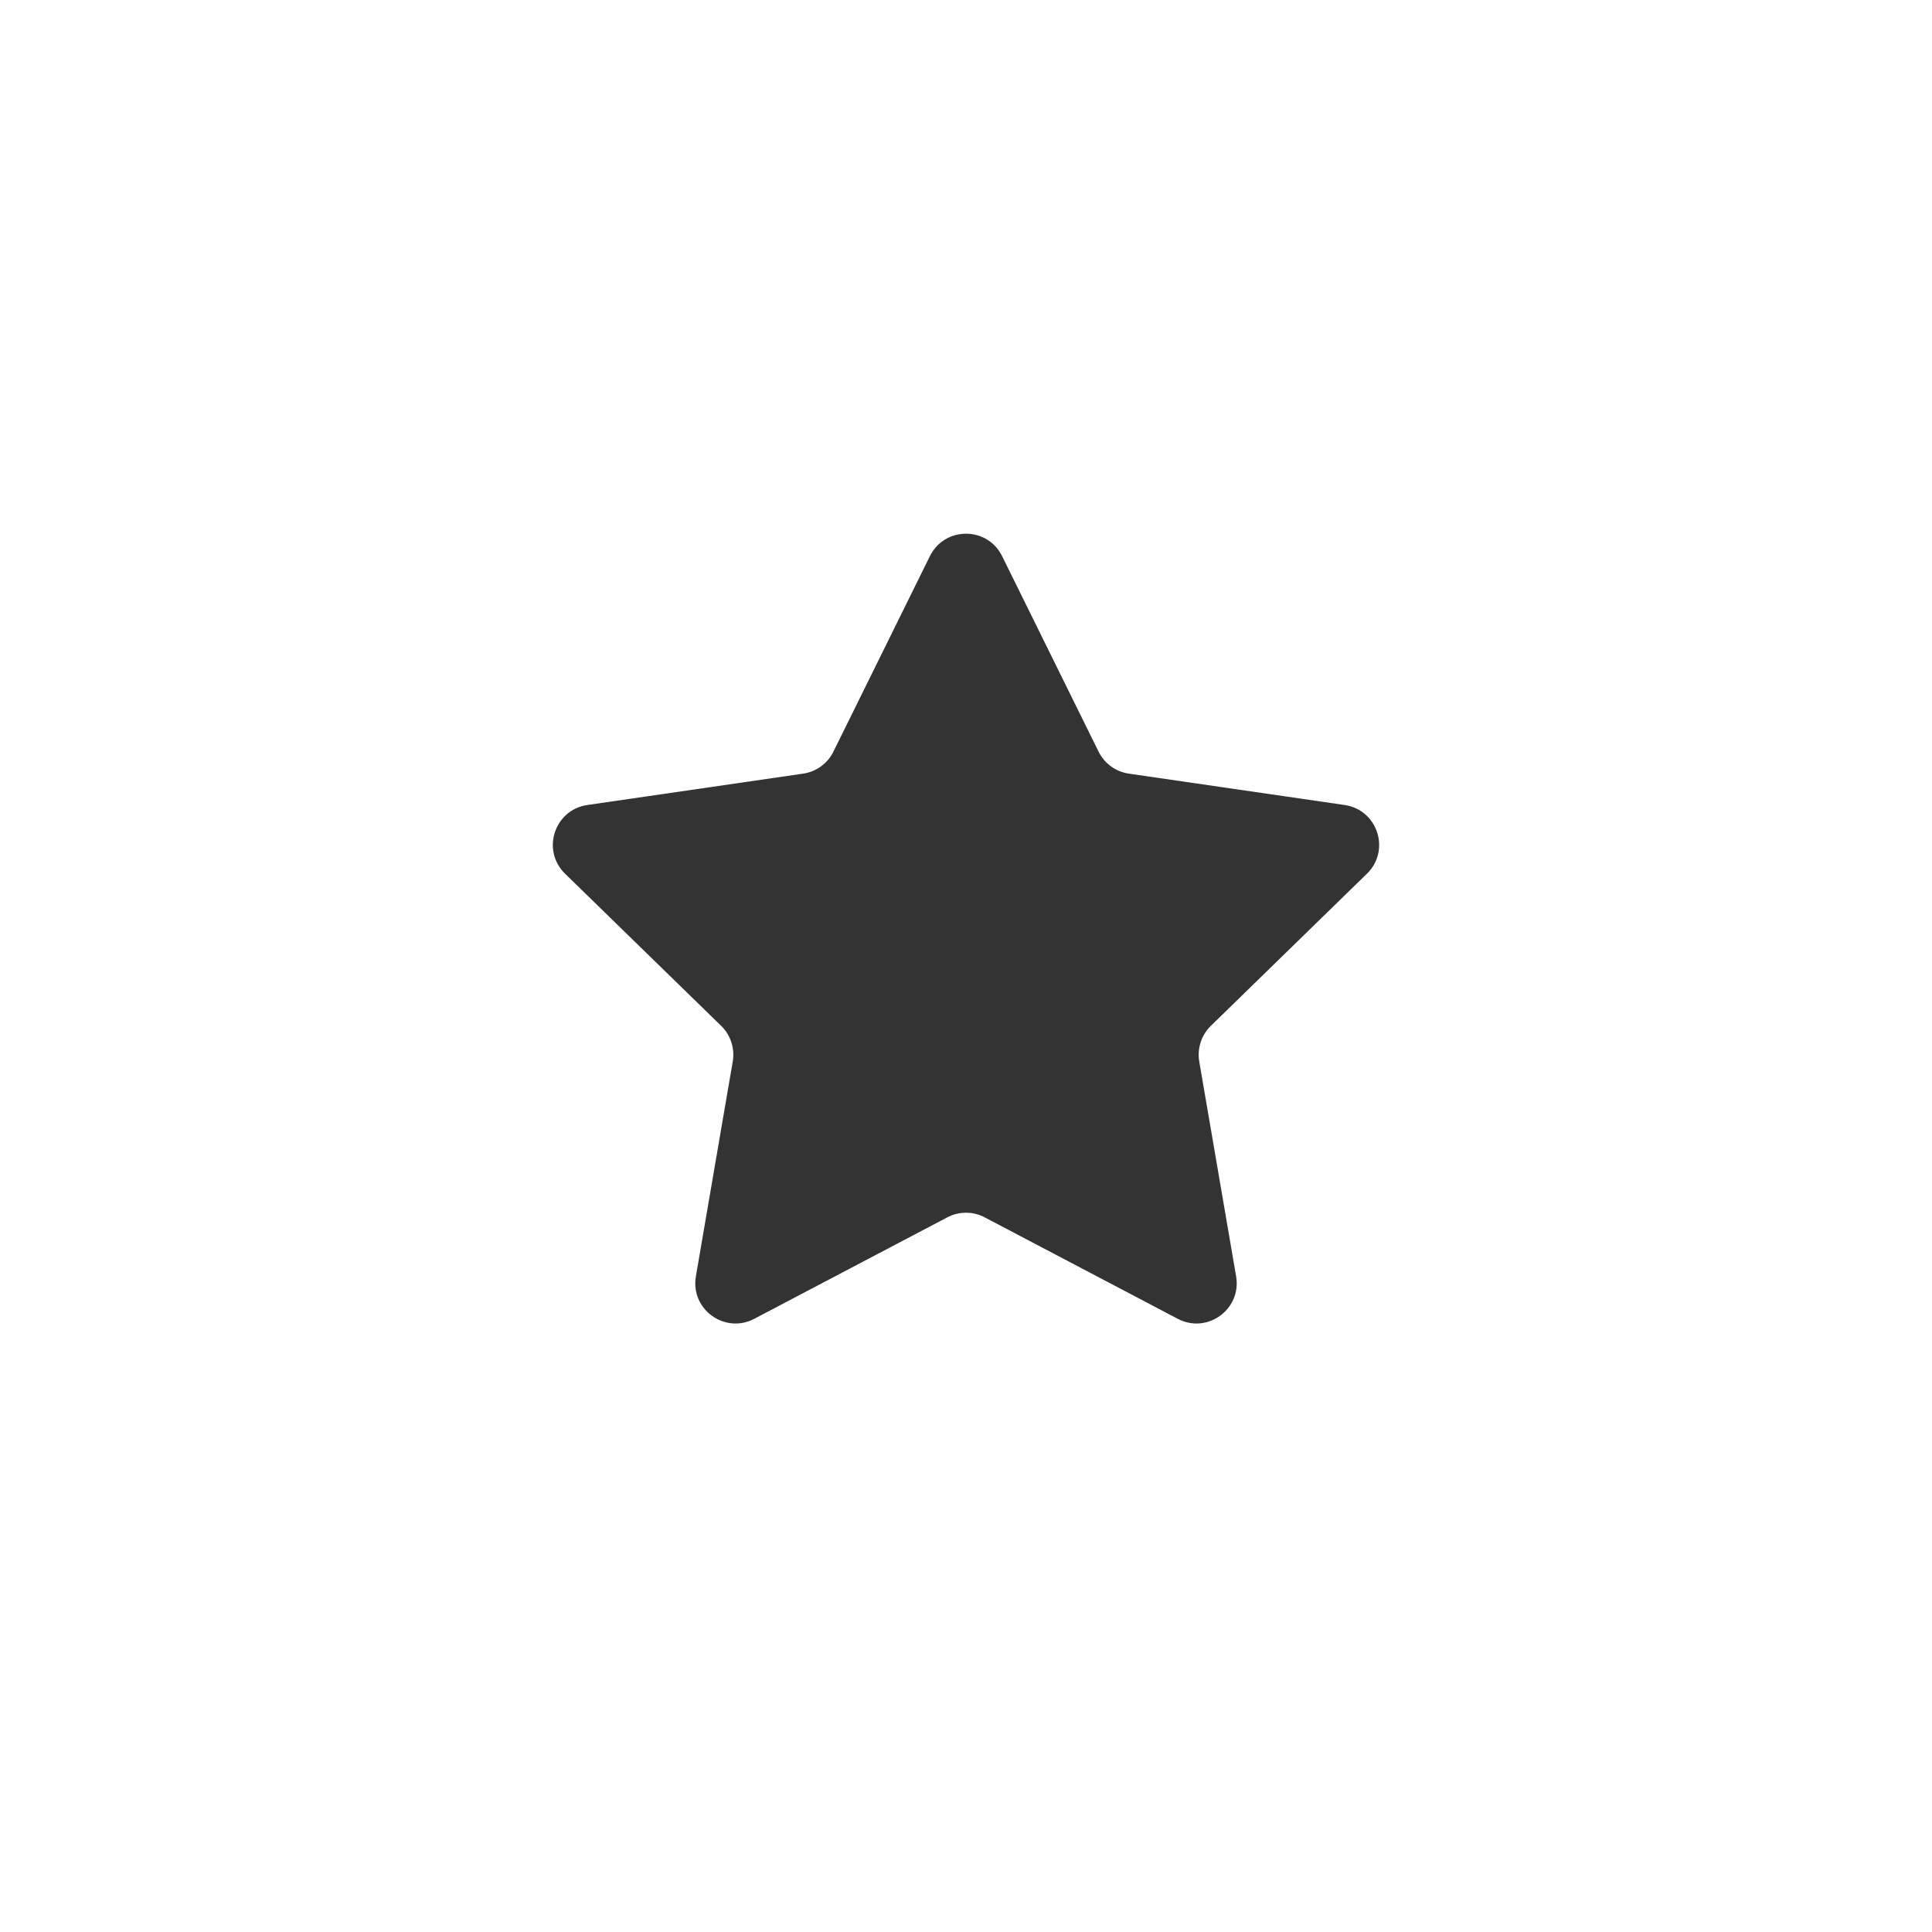
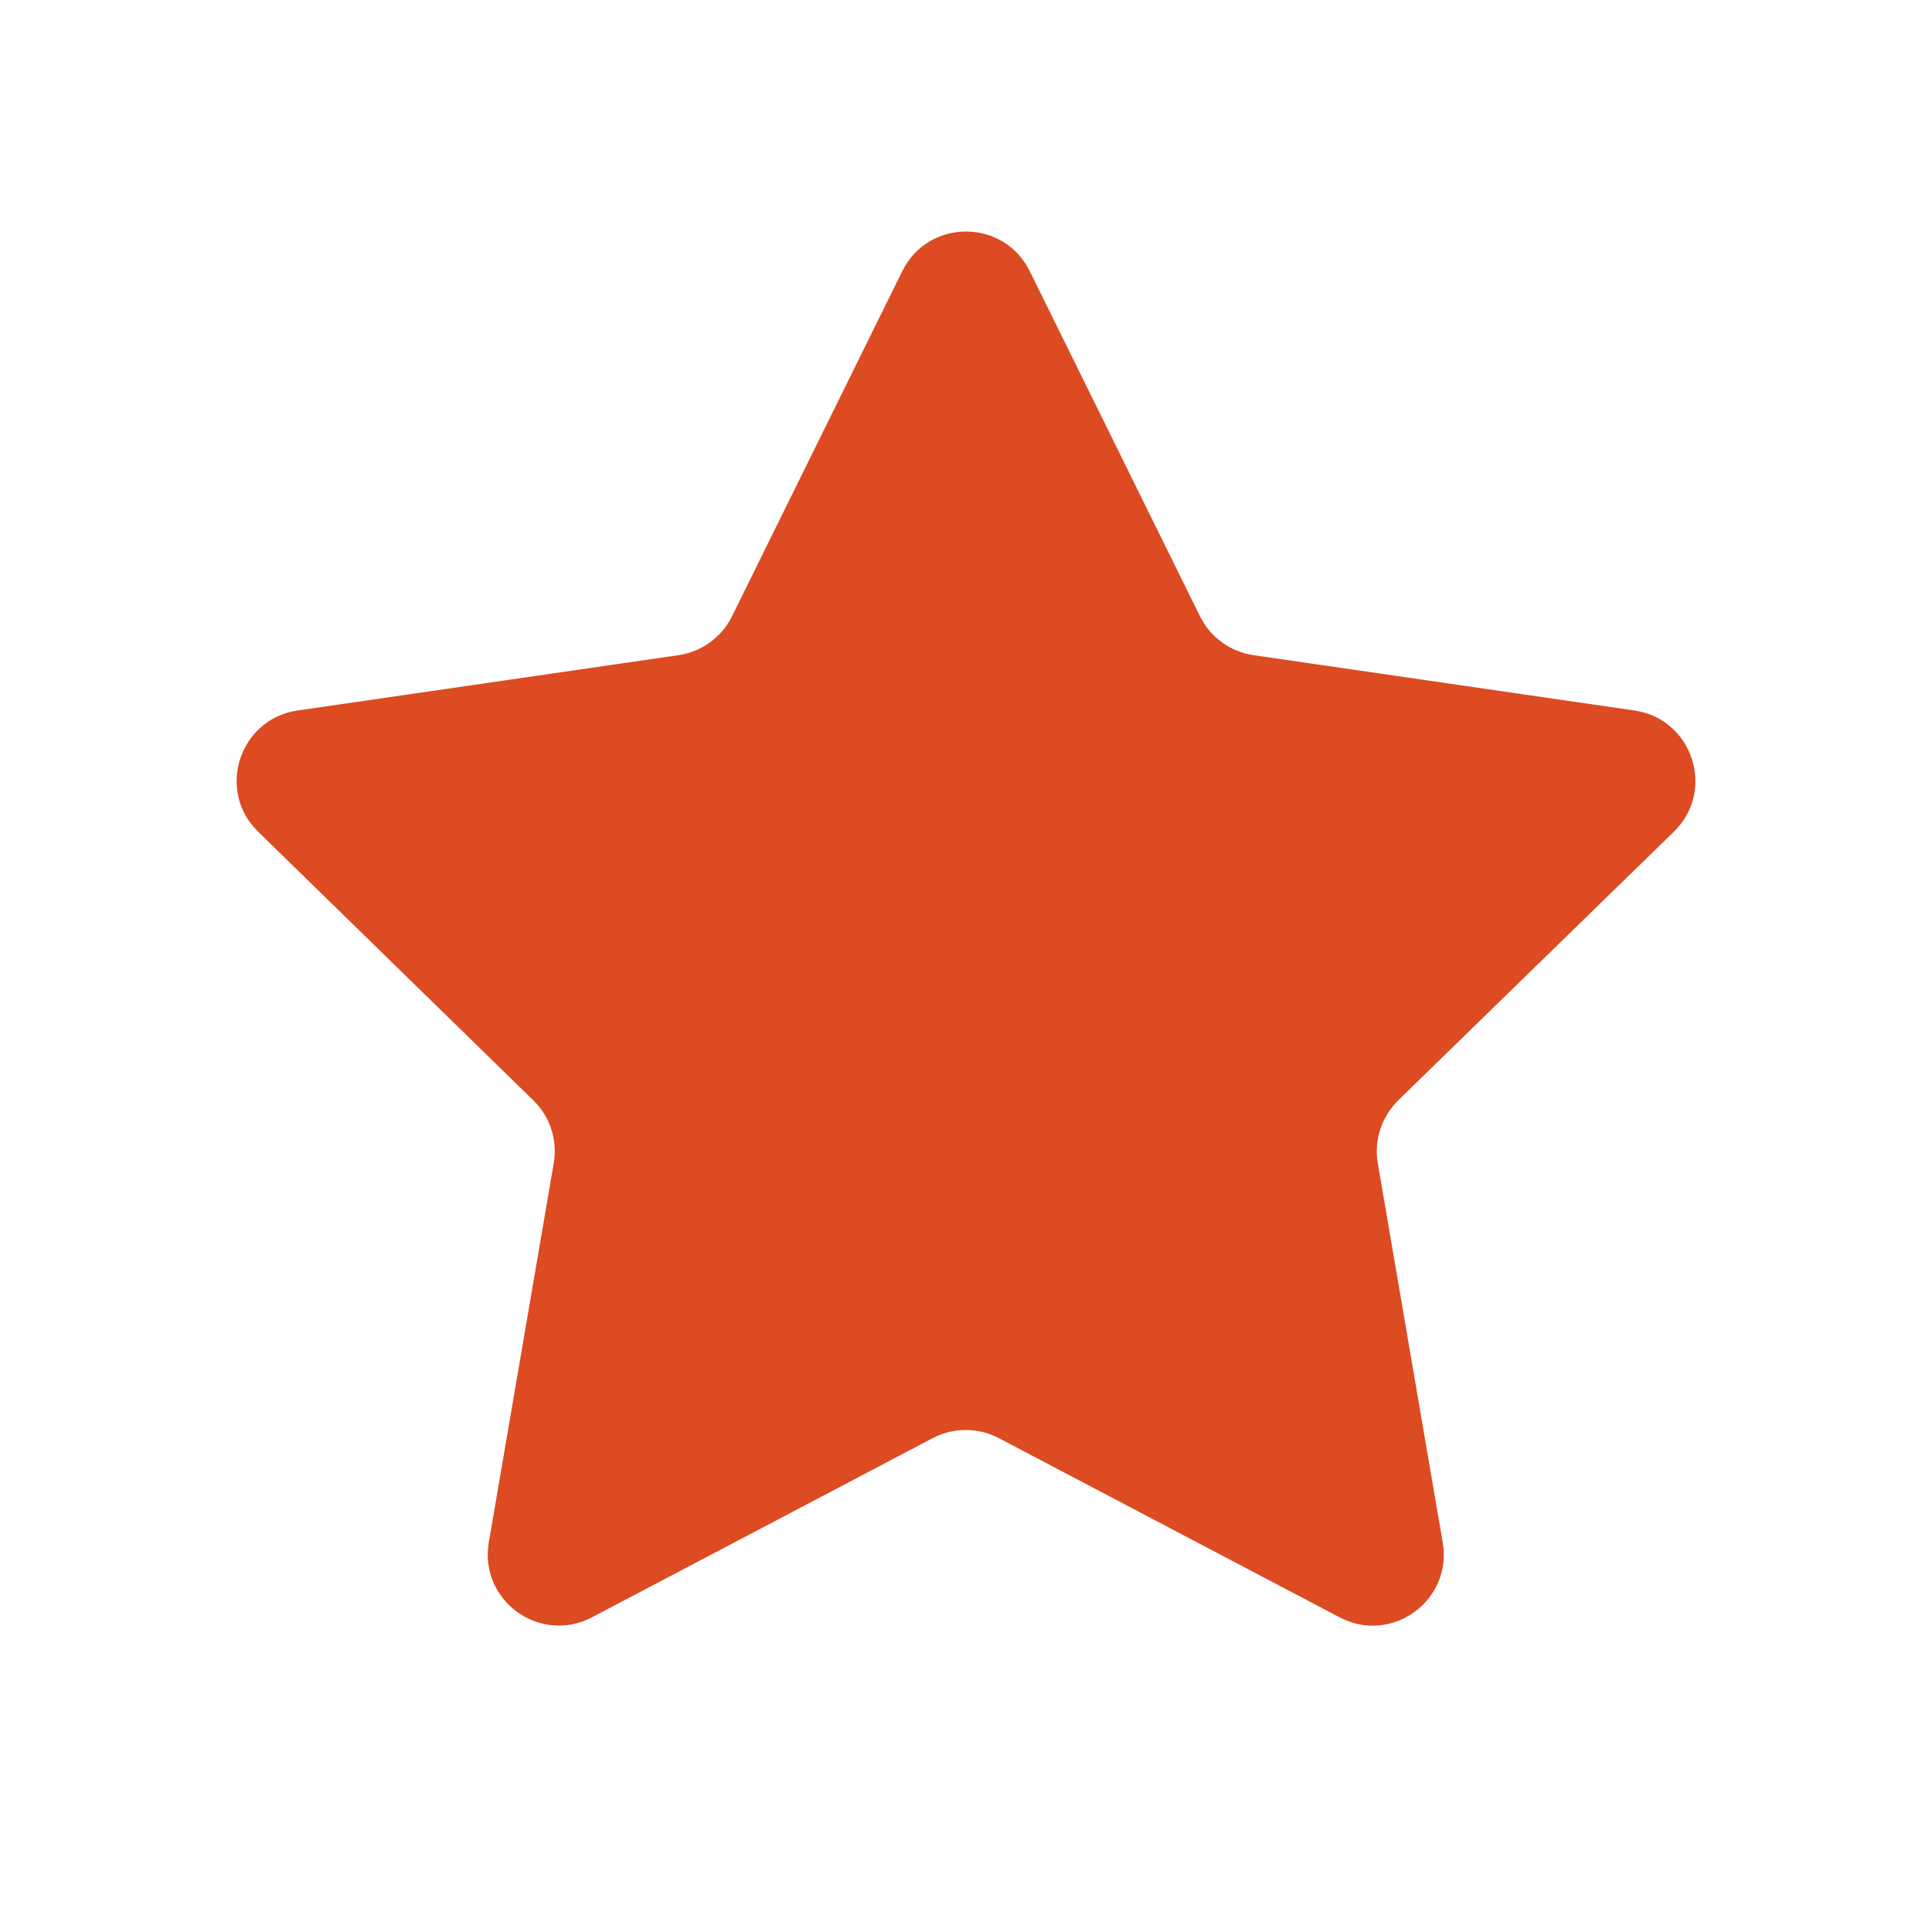
- <svg xmlns="http://www.w3.org/2000/svg" width="800px" height="800px" viewBox="0 0 48 48" fill="none">
-   <path d="M23.103 13.817C23.47 13.074 24.53 13.074 24.897 13.817L27.294 18.674C27.44 18.97 27.721 19.174 28.047 19.221L33.407 20C34.228 20.12 34.555 21.128 33.962 21.706L30.083 25.487C29.847 25.717 29.74 26.048 29.795 26.372L30.711 31.711C30.851 32.528 29.994 33.151 29.26 32.765L24.465 30.245C24.174 30.091 23.826 30.091 23.535 30.245L18.74 32.765C18.006 33.151 17.149 32.528 17.289 31.711L18.205 26.372C18.26 26.048 18.153 25.717 17.917 25.487L14.038 21.706C13.445 21.128 13.772 20.12 14.592 20L19.953 19.221C20.279 19.174 20.56 18.97 20.706 18.674L23.103 13.817Z" fill="#333333" />
+ <svg xmlns="http://www.w3.org/2000/svg" version="1.1" id="Layer_1" x="0px" y="0px" viewBox="0 0 800 800" style="enable-background:new 0 0 800 800;" xml:space="preserve">
+   <style type="text/css">
+ 	.st0{fill:#DC4B22;}
+ </style>
+   <path class="st0" d="M373.6,112.3c10.8-21.9,42-21.9,52.8,0l70.5,142.9c4.3,8.7,12.6,14.7,22.2,16.1l157.7,22.9  c24.1,3.5,33.8,33.2,16.3,50.2L579,455.6c-6.9,6.8-10.1,16.5-8.5,26l26.9,157.1c4.1,24-21.1,42.4-42.7,31l-141.1-74.2  c-8.6-4.5-18.8-4.5-27.4,0l-141.1,74.2c-21.6,11.3-46.8-7-42.7-31l26.9-157.1c1.6-9.5-1.5-19.3-8.5-26L106.9,344.4  c-17.5-17-7.8-46.7,16.3-50.2l157.7-22.9c9.6-1.4,17.9-7.4,22.2-16.1L373.6,112.3z" />
</svg>
